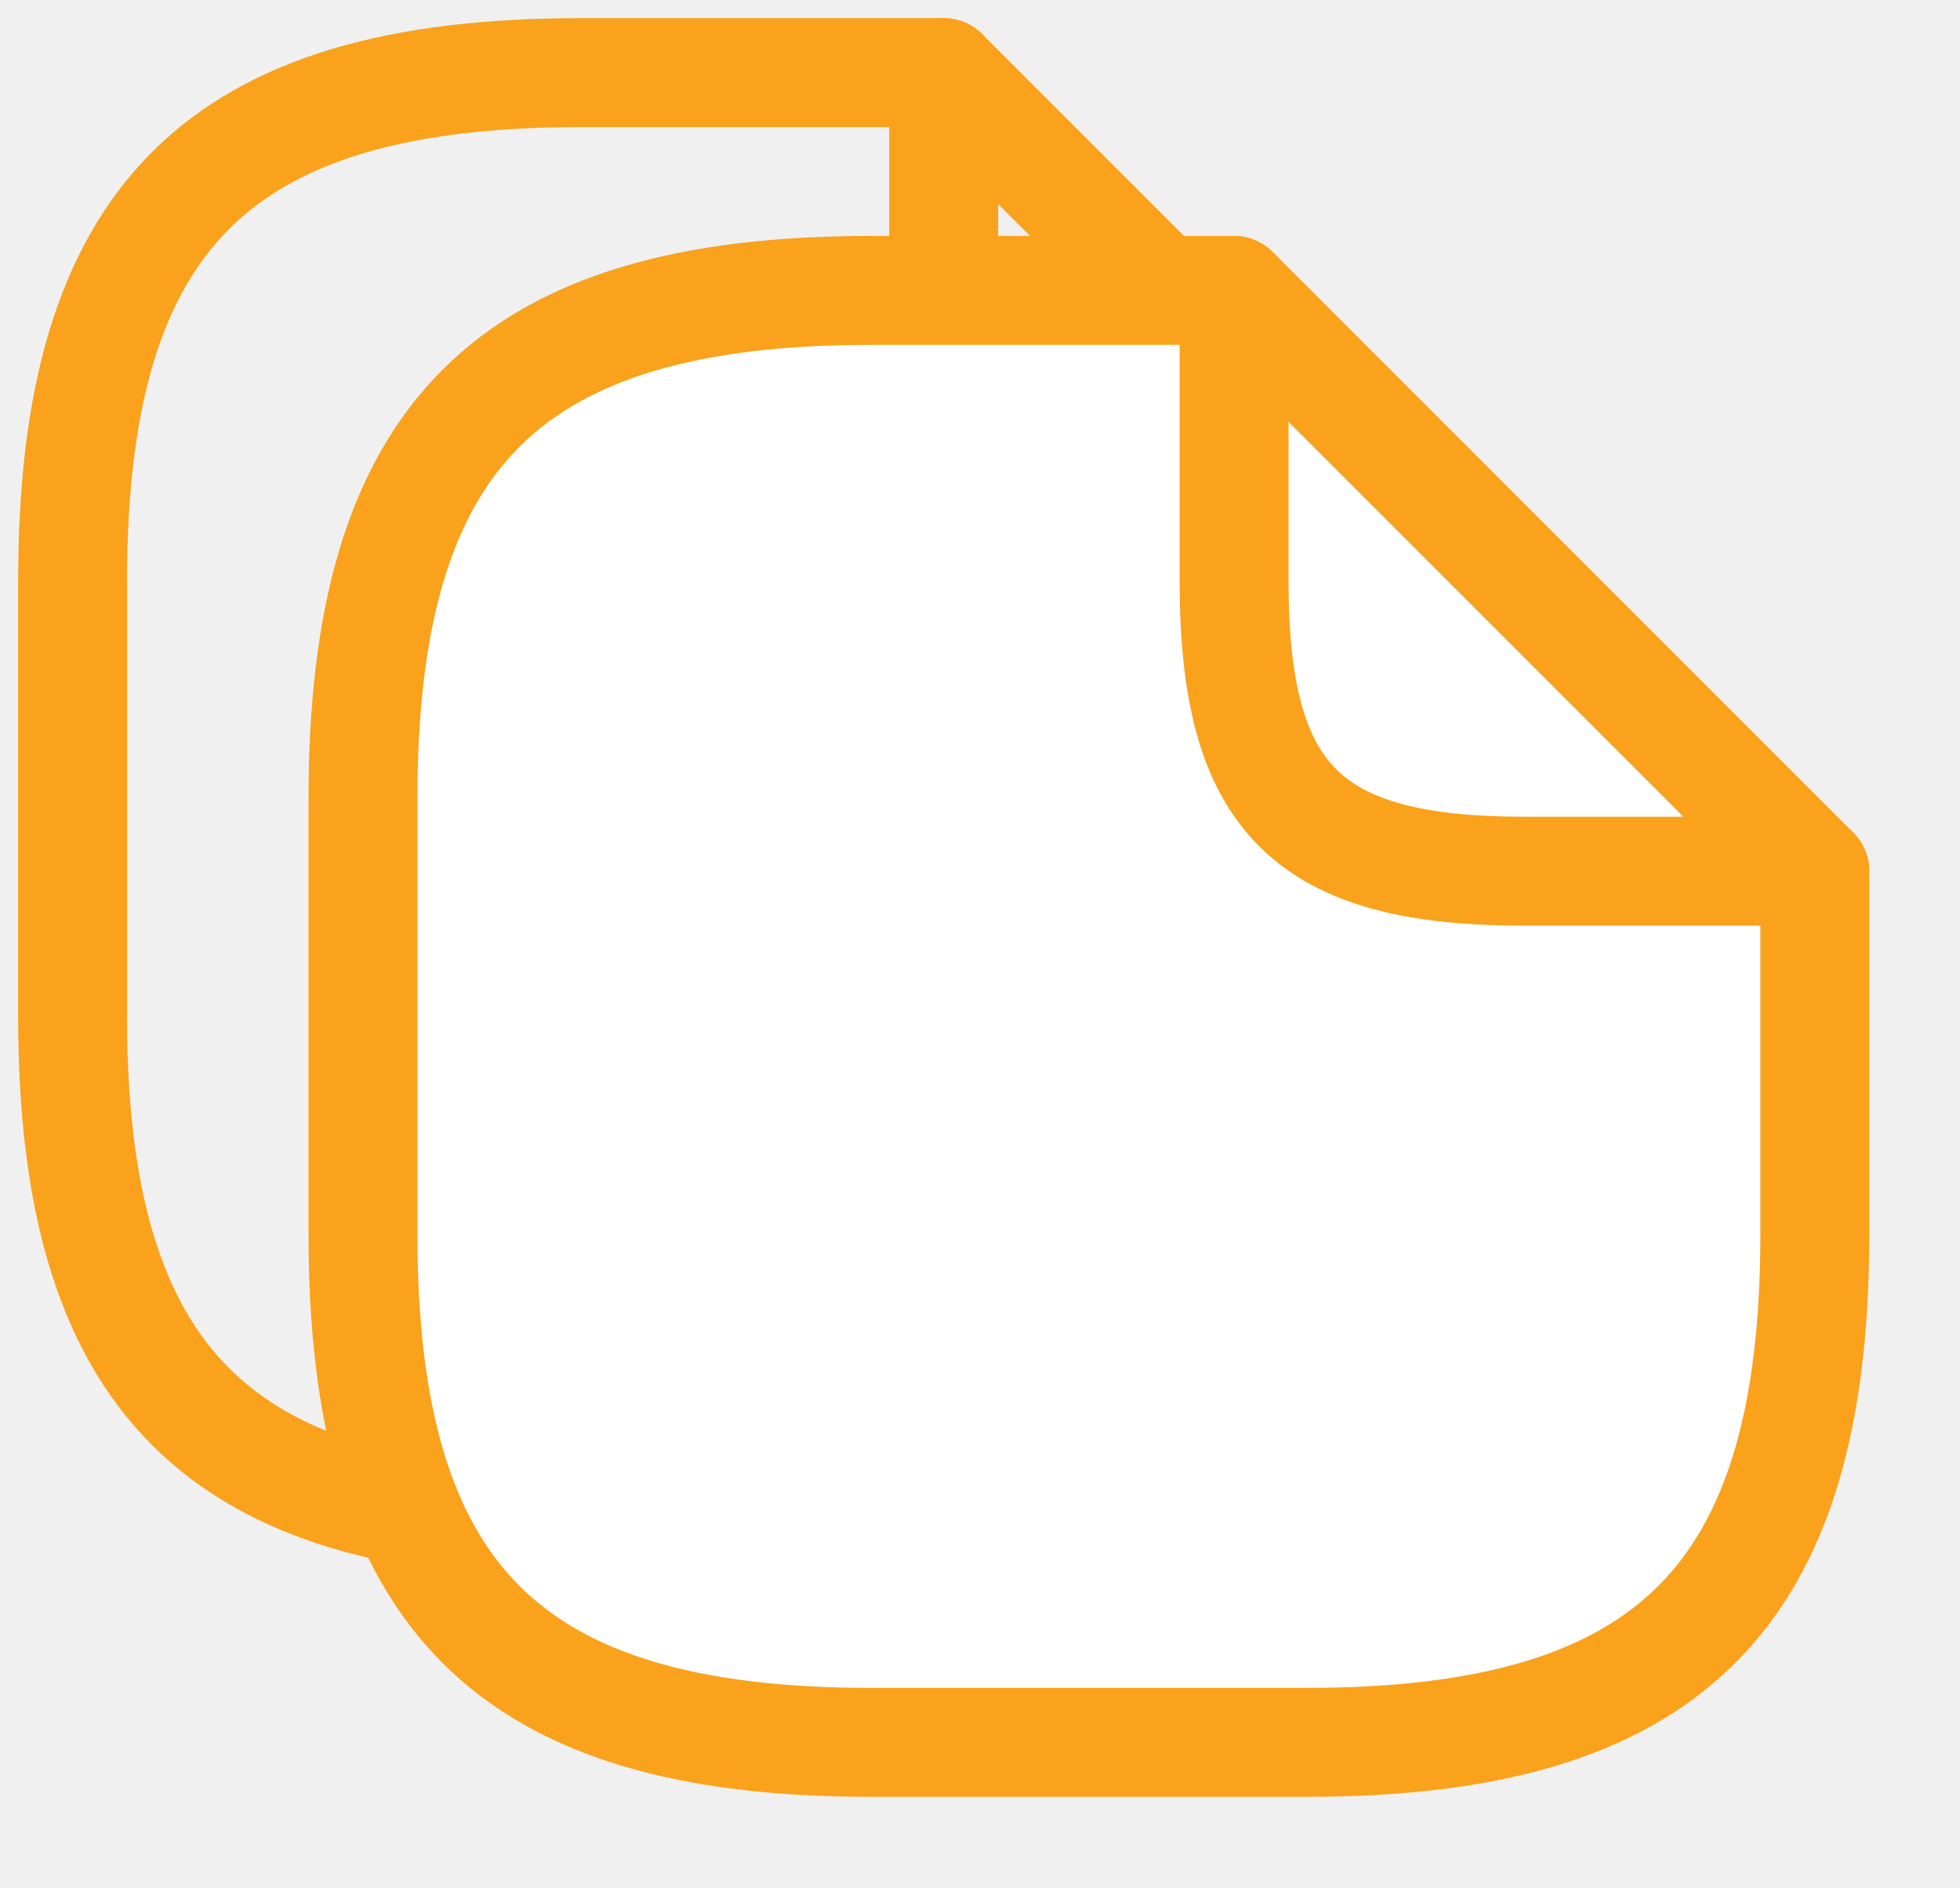
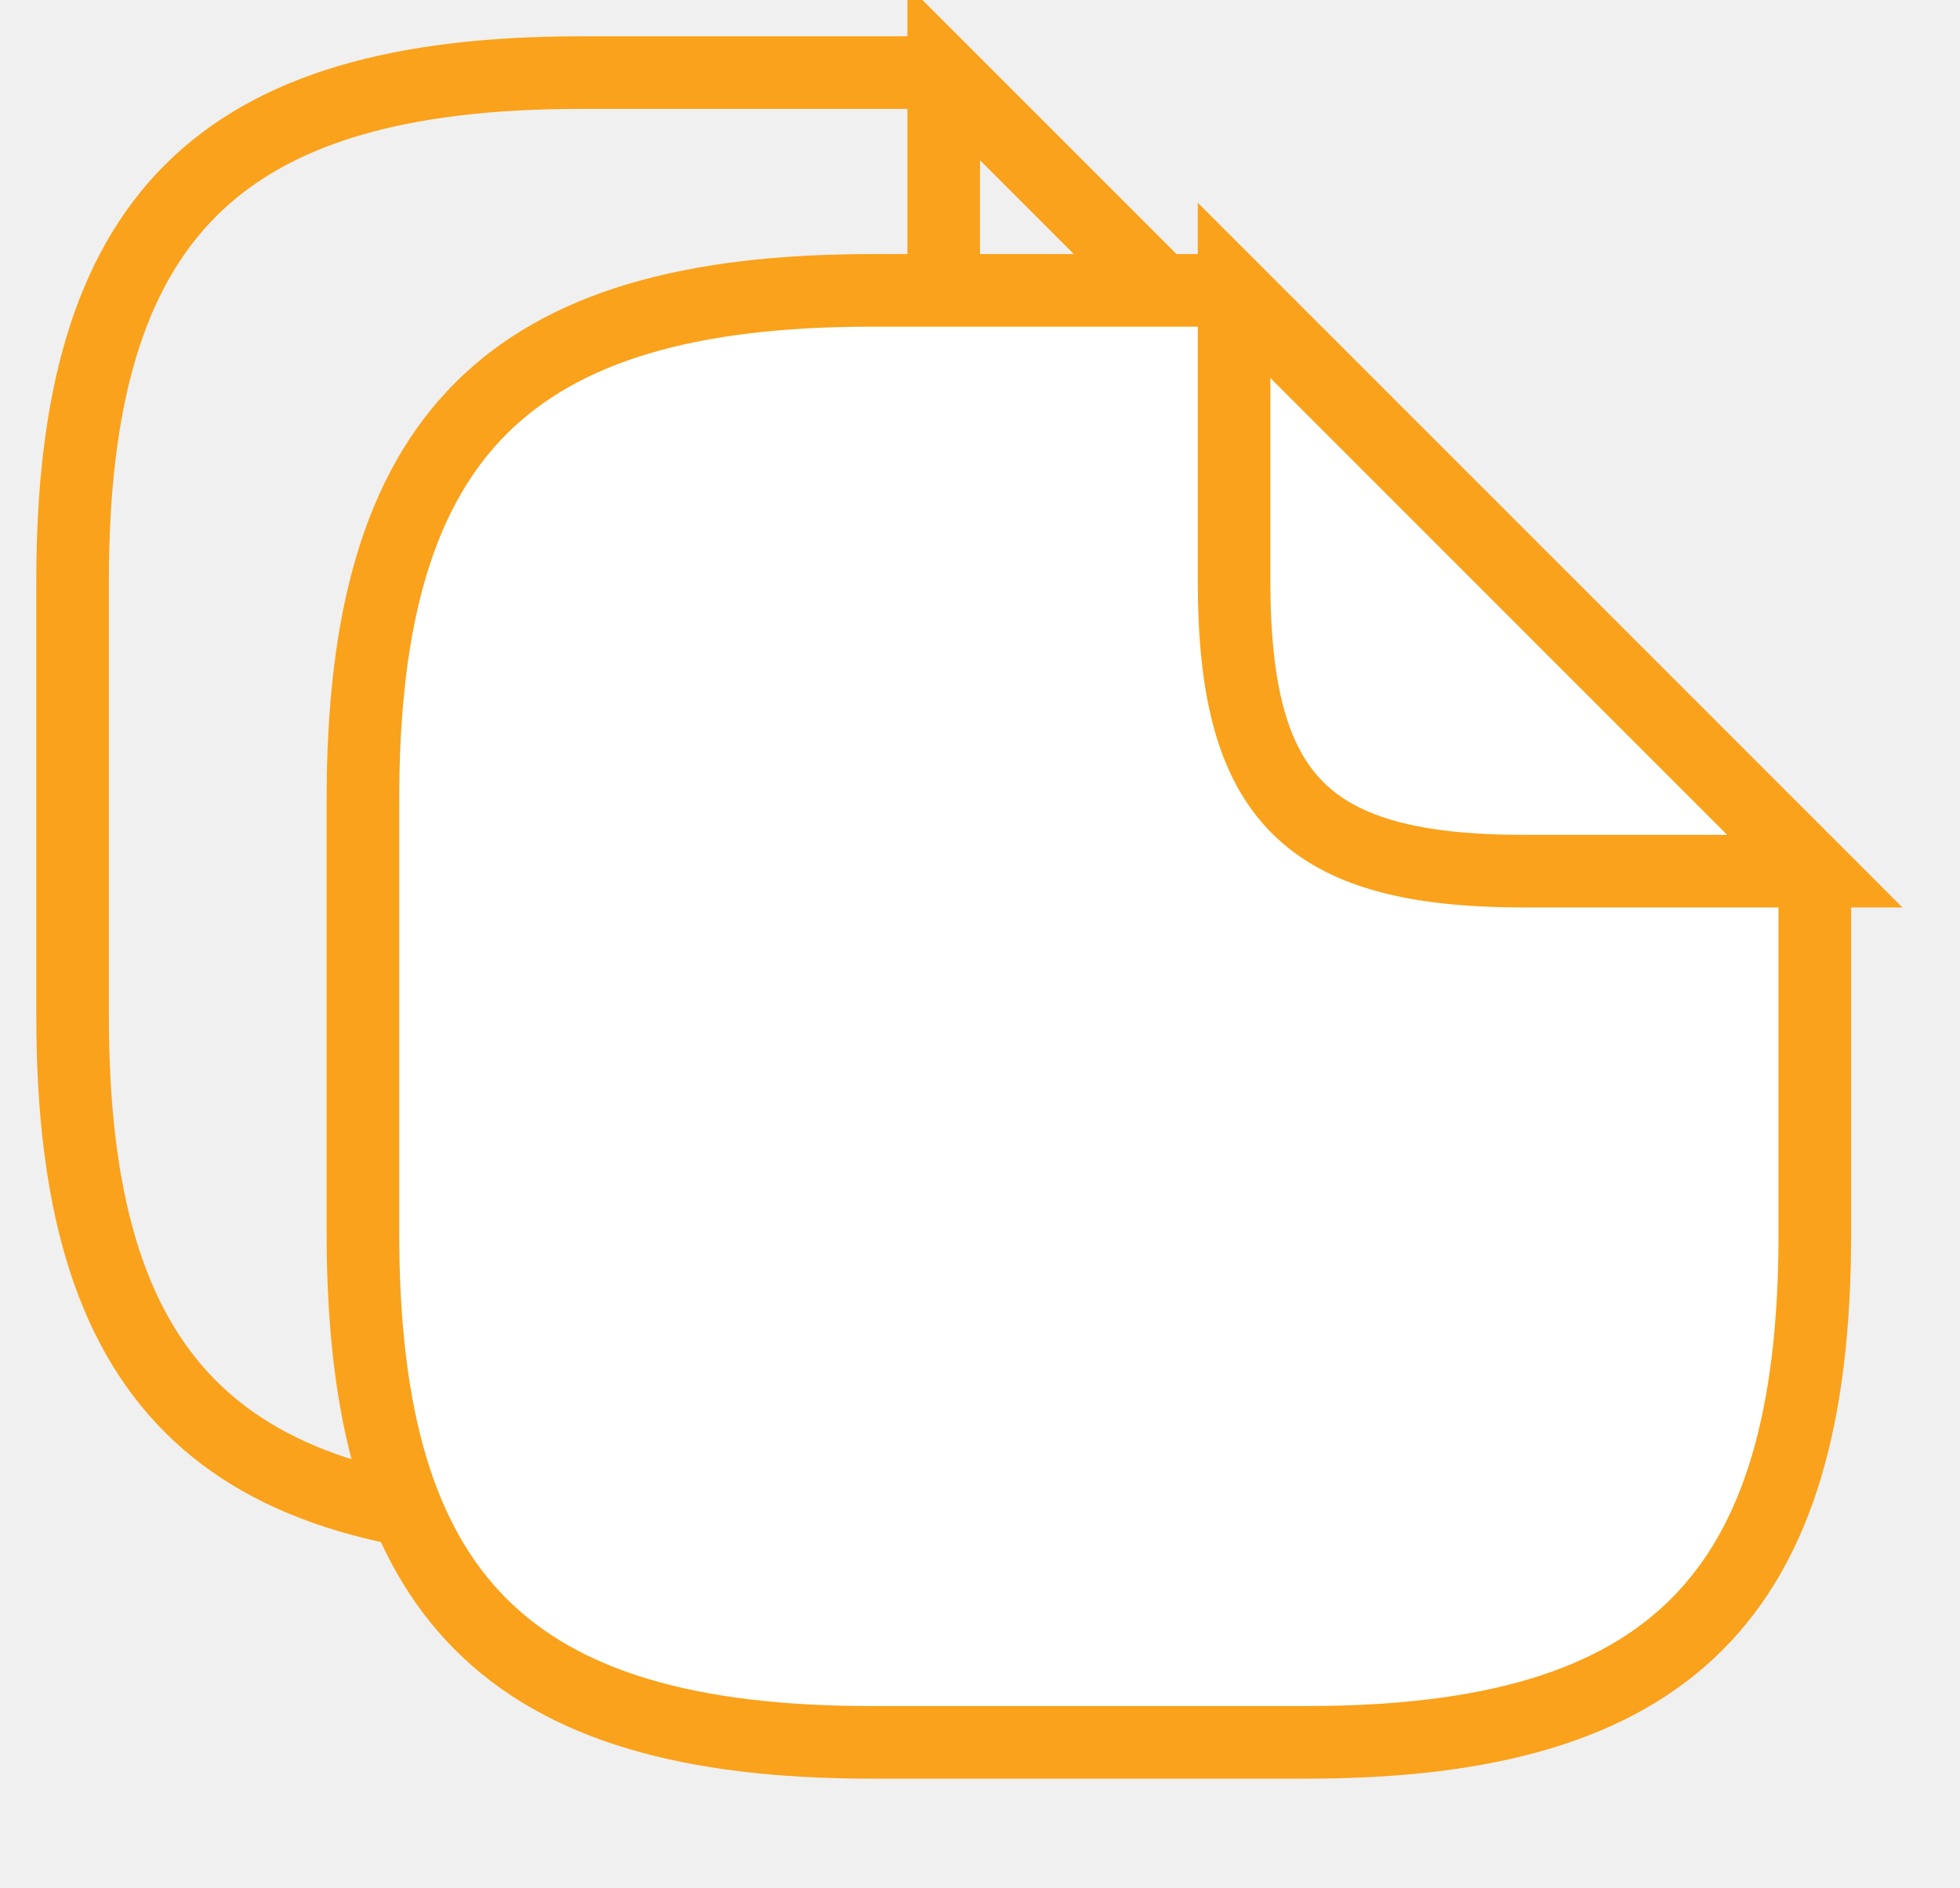
<svg xmlns="http://www.w3.org/2000/svg" width="27" height="26" viewBox="0 0 27 26" fill="none">
-   <path d="M21 9V14C21 19 19 21 14 21H8C3 21 1 19 1 14V8C1 3 3 1 8 1H13" stroke="#FAA21B" stroke-width="1.5" stroke-linecap="round" stroke-linejoin="round" />
-   <path d="M17 9C14 9 13 8 13 5V1L21 9H17Z" stroke="#FAA21B" stroke-width="1.5" stroke-linecap="round" stroke-linejoin="round" />
+   <path d="M21 9V14C21 19 19 21 14 21H8C3 21 1 19 1 14V8C1 3 3 1 8 1H13" stroke="#FAA21B" strokeWidth="1.5" strokeLinecap="round" strokeLinejoin="round" />
+   <path d="M17 9C14 9 13 8 13 5V1L21 9H17Z" stroke="#FAA21B" strokeWidth="1.5" strokeLinecap="round" strokeLinejoin="round" />
  <path d="M25 12V17C25 22 23 24 18 24H12C7 24 5 22 5 17V11C5 6 7 4 12 4H17" fill="white" />
-   <path d="M25 12V17C25 22 23 24 18 24H12C7 24 5 22 5 17V11C5 6 7 4 12 4H17" stroke="#FAA21B" stroke-width="1.5" stroke-linecap="round" stroke-linejoin="round" />
-   <path d="M21 12C18 12 17 11 17 8V4L25 12H21Z" stroke="#FAA21B" stroke-width="1.5" stroke-linecap="round" stroke-linejoin="round" />
+   <path d="M25 12V17C25 22 23 24 18 24H12C7 24 5 22 5 17V11C5 6 7 4 12 4H17" stroke="#FAA21B" strokeWidth="1.5" strokeLinecap="round" strokeLinejoin="round" />
+   <path d="M21 12C18 12 17 11 17 8V4L25 12H21Z" stroke="#FAA21B" strokeWidth="1.5" strokeLinecap="round" strokeLinejoin="round" />
</svg>
